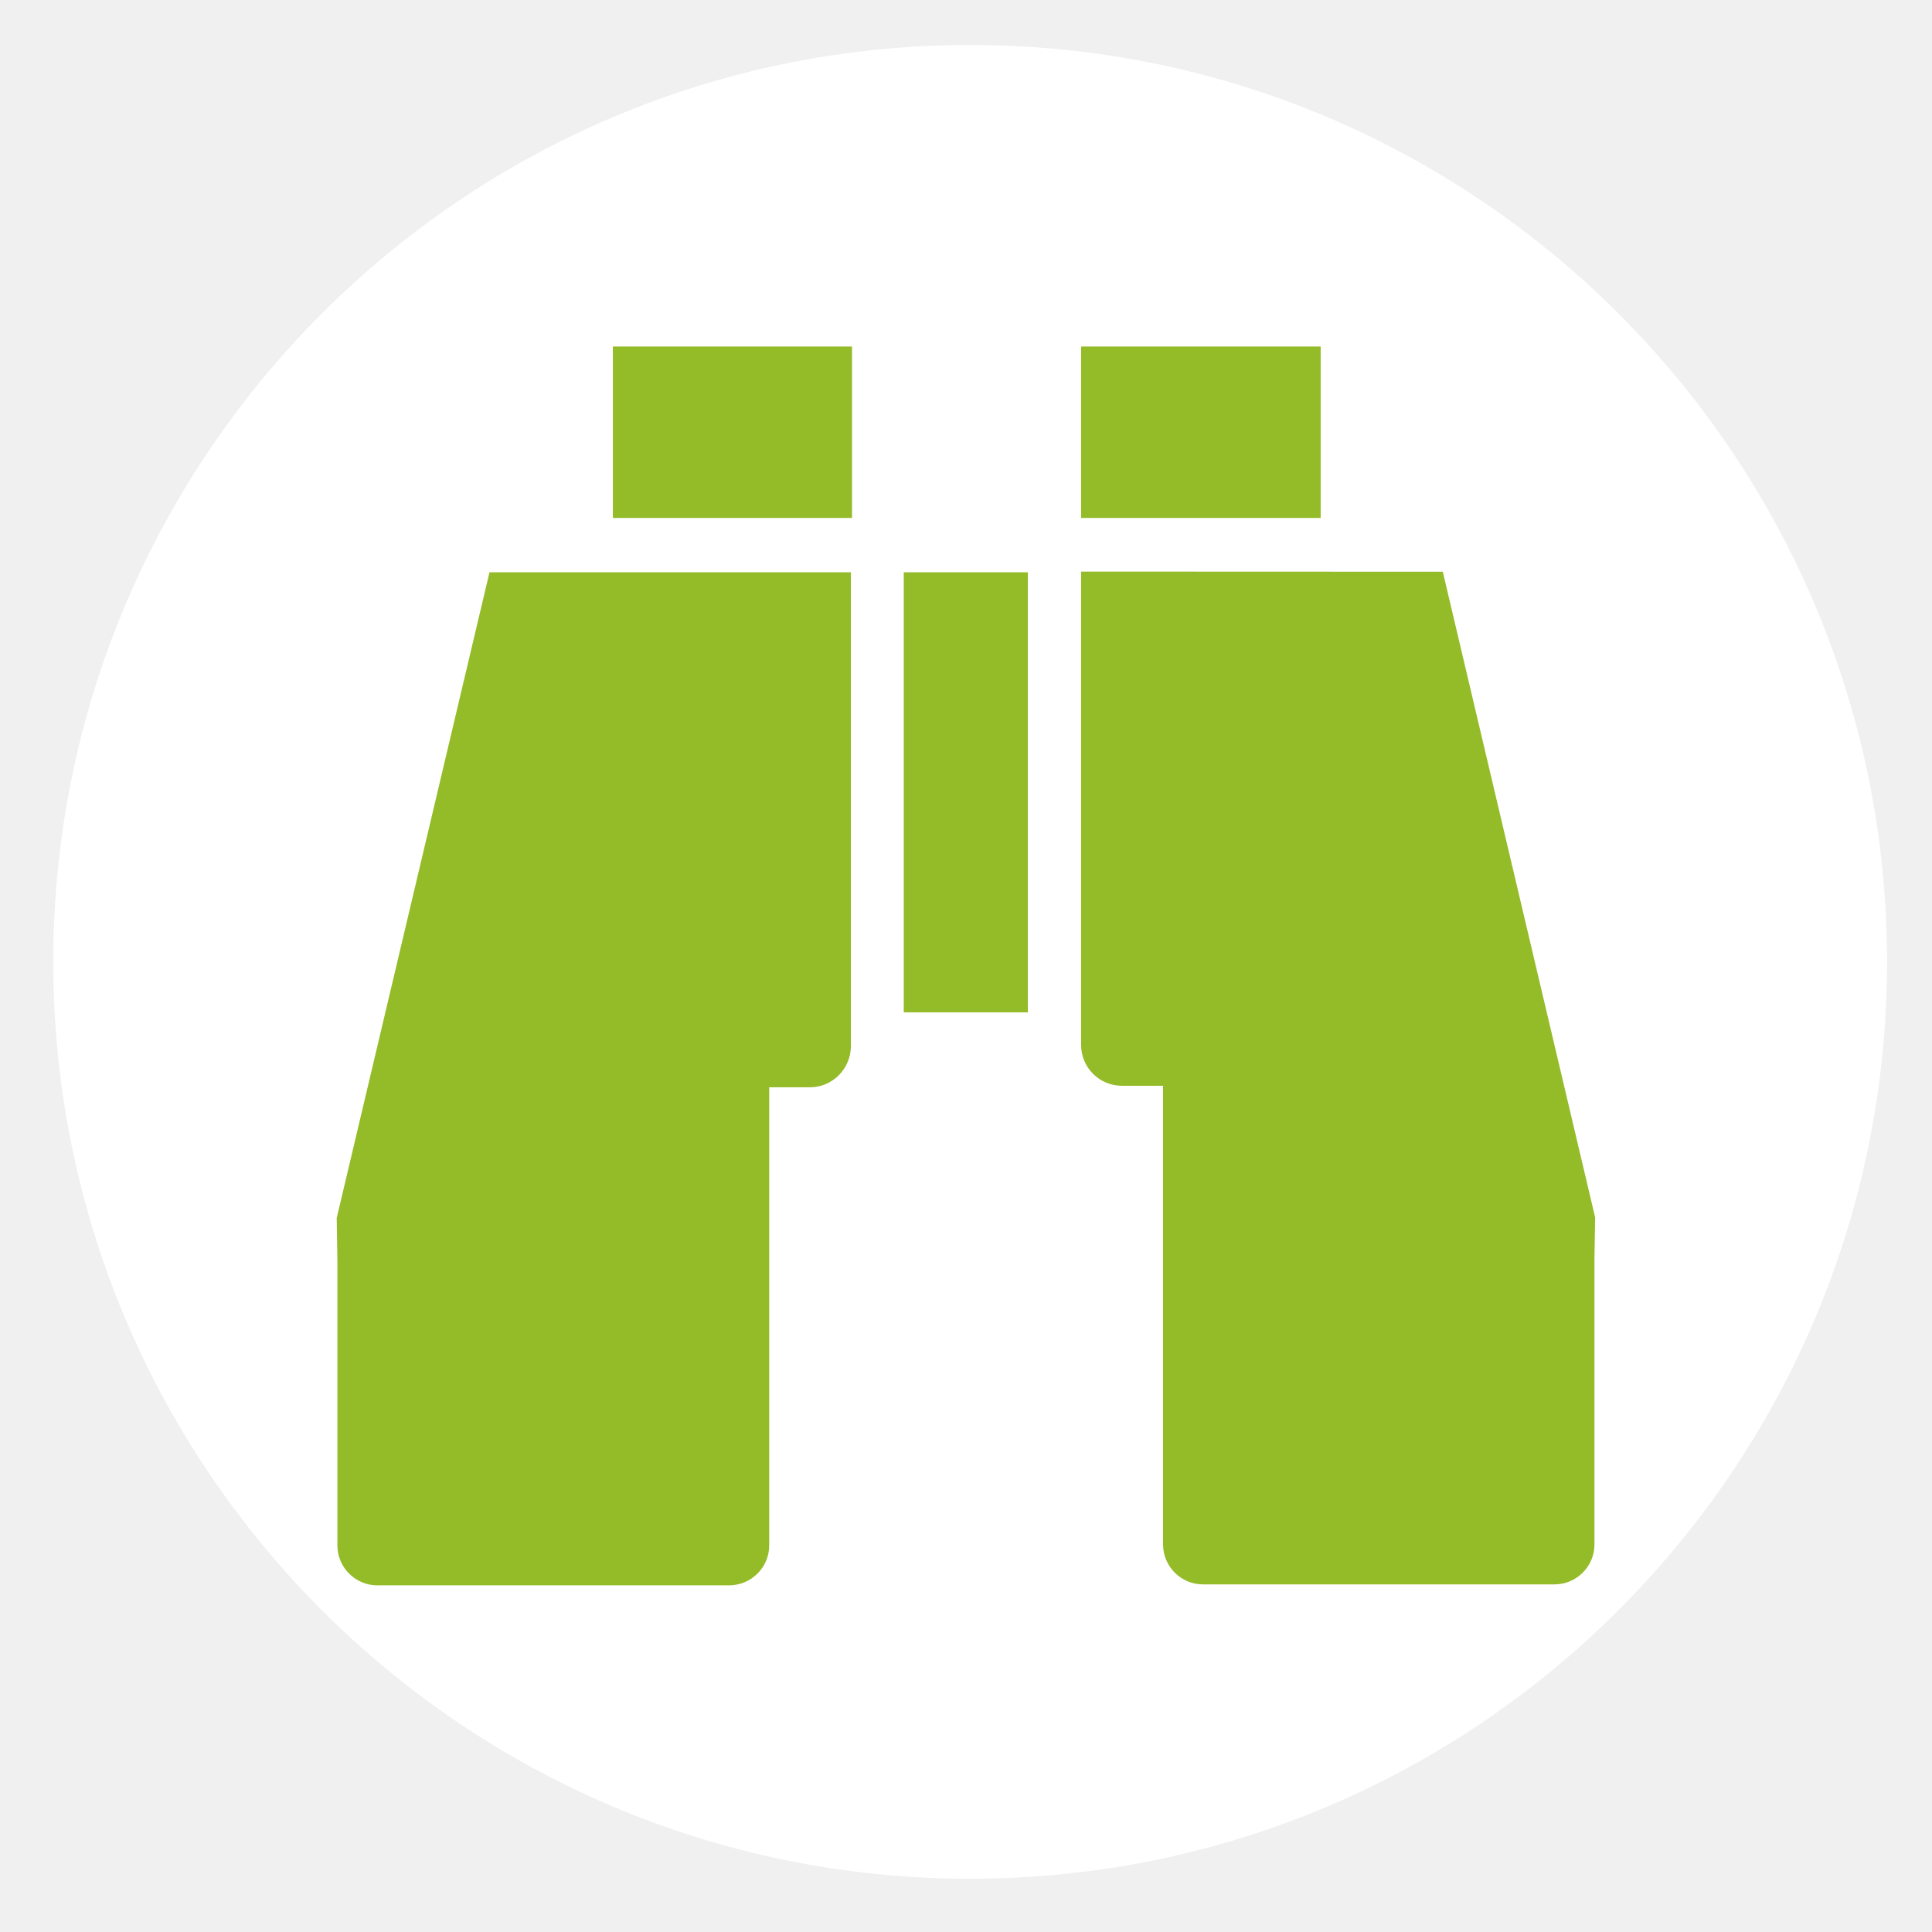
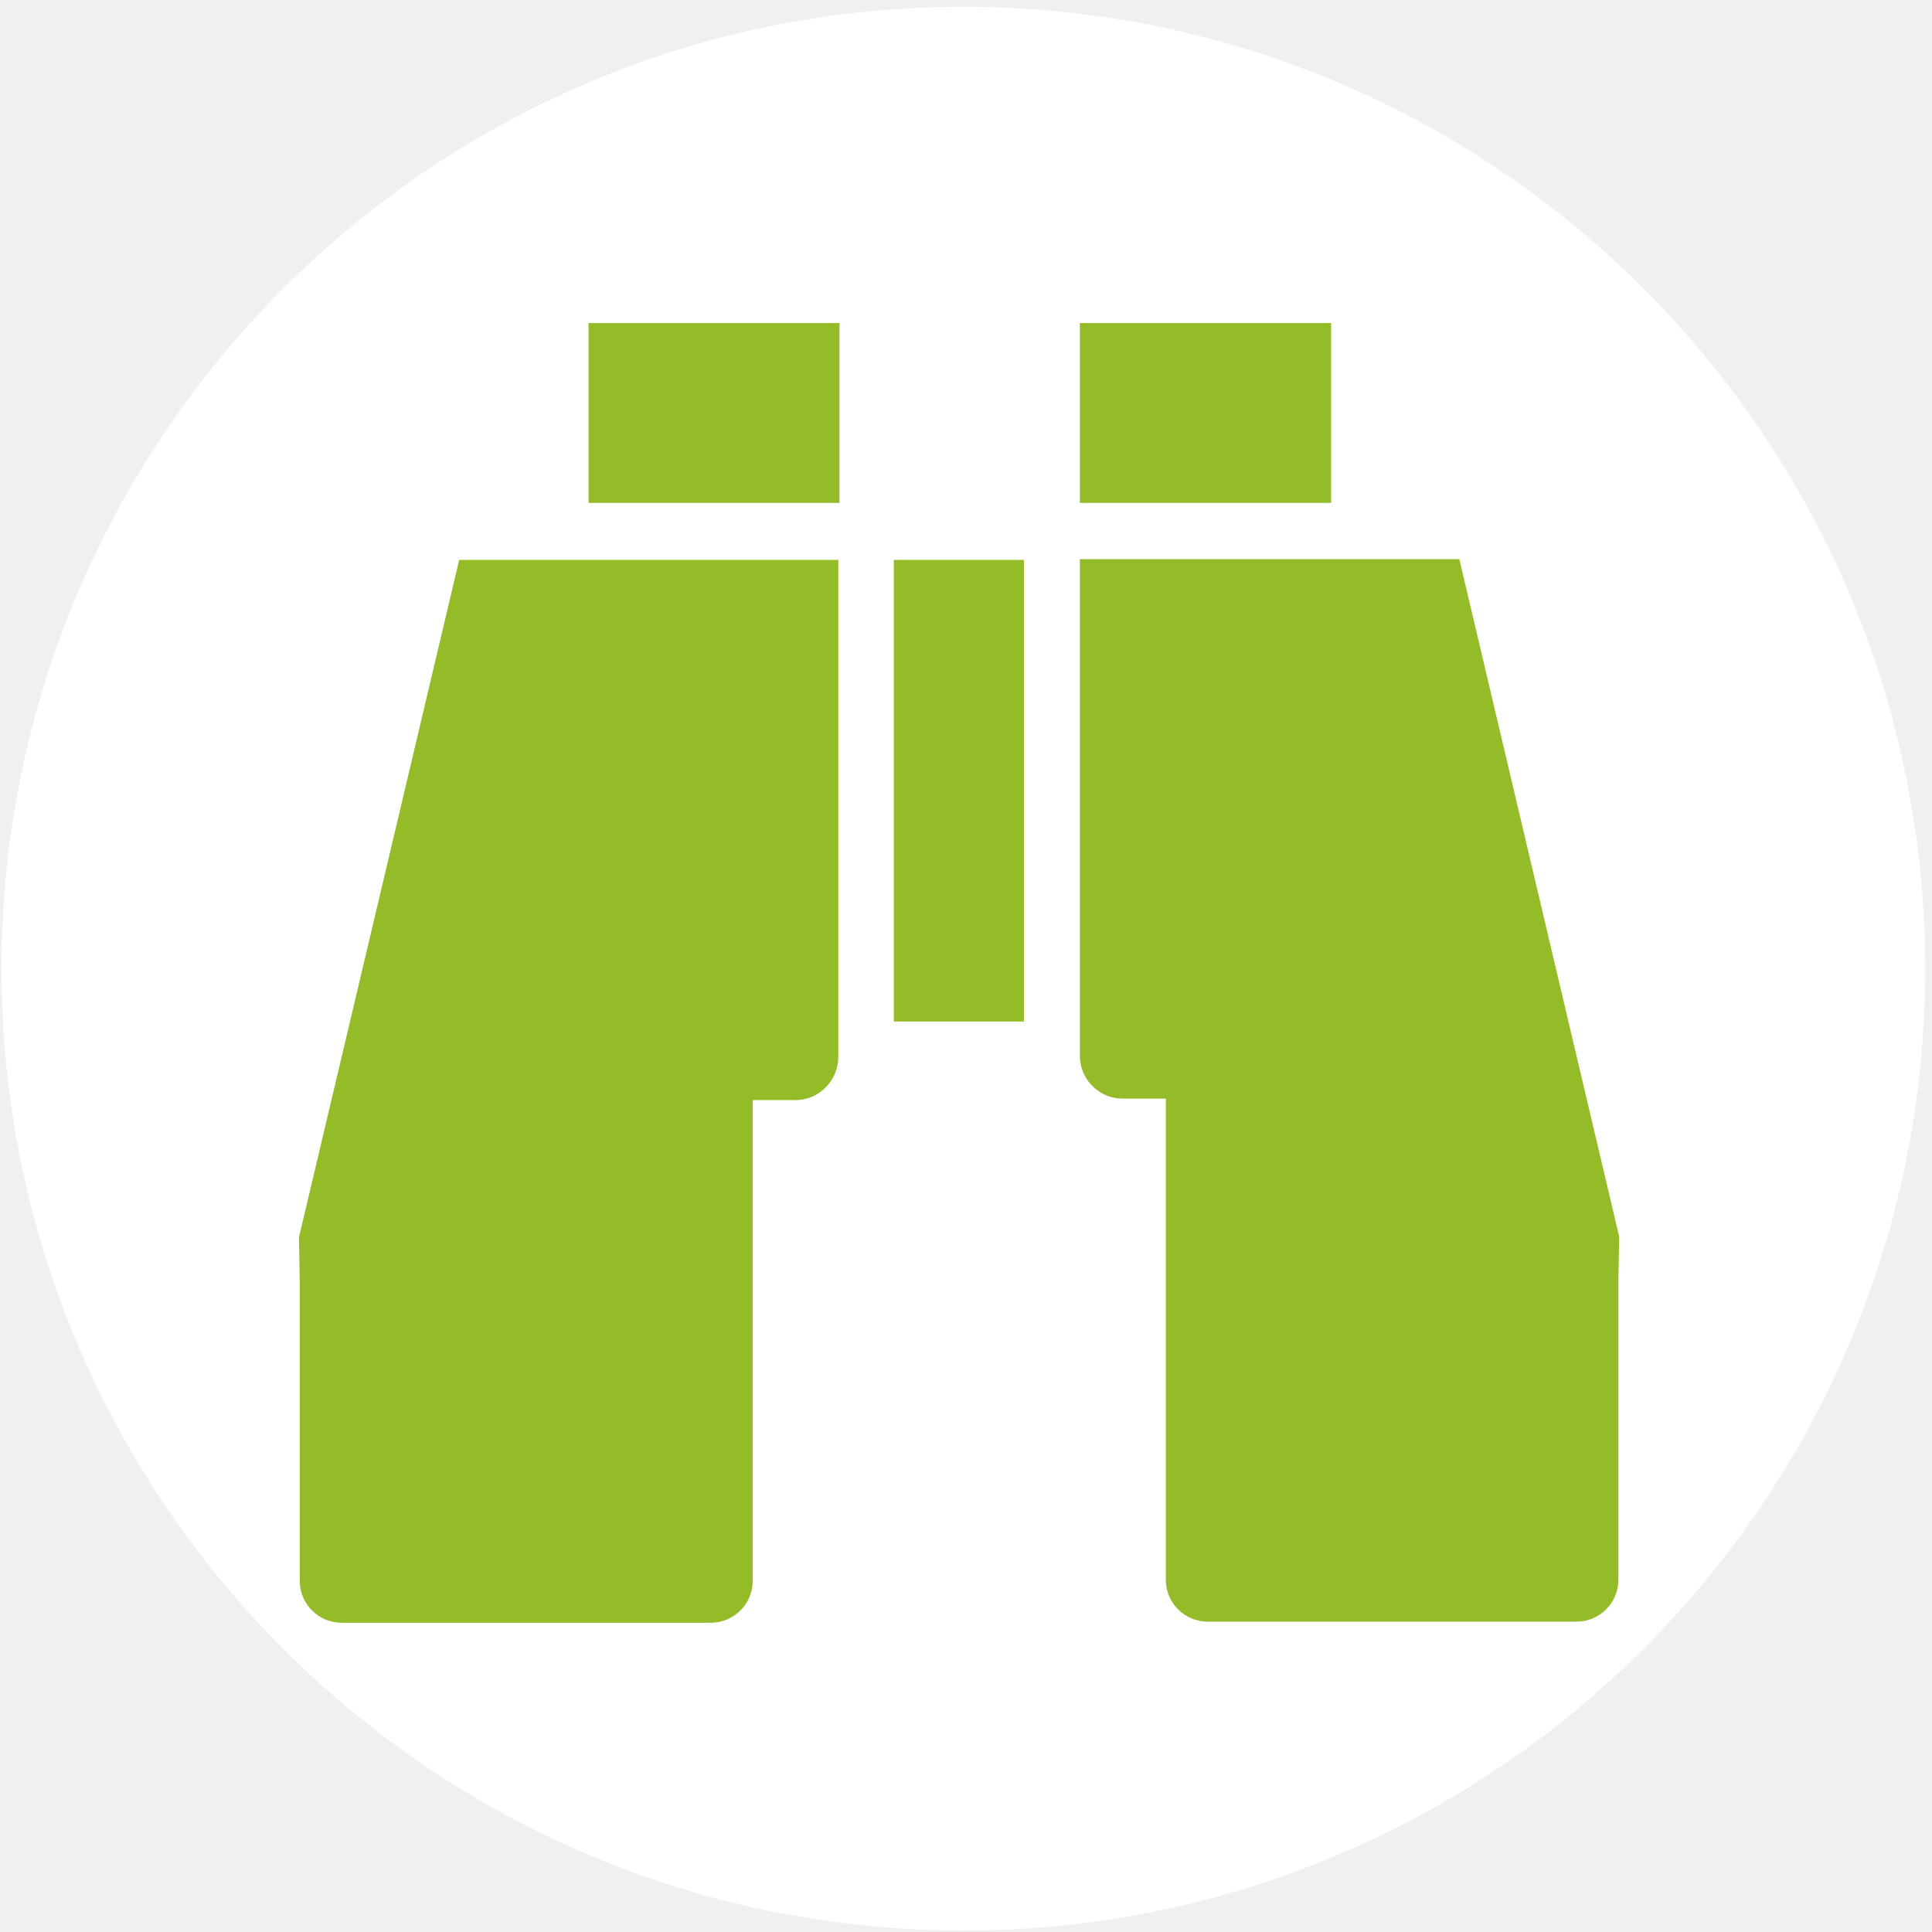
- <svg xmlns="http://www.w3.org/2000/svg" viewBox="0 0 14 14" version="1.1" id="svg3800" height="14" width="14">
+ <svg xmlns="http://www.w3.org/2000/svg" viewBox="0 0 500 500" version="1.1" id="svg3800" height="500" width="500">
  <defs id="defs3802" />
-   <circle style="fill:#ffffff;fill-opacity:1" id="path7" cx="7.03" cy="6.97" r="6.644" />
-   <path id="rect239-1" d="M 4.441,2.511 V 3.753 H 6.174 V 2.511 Z m 3.393,0 V 3.753 H 9.57 V 2.511 Z m 0,1.631 v 3.429 c 0,0.165 0.132,0.297 0.297,0.297 h 0.022 0.275 v 3.324 c 0,0.159 0.13,0.289 0.289,0.289 h 2.548 c 0.159,0 0.289,-0.13 0.289,-0.289 V 9.124 l 0.005,-0.302 -1.104,-4.679 z m -4.287,0.005 -1.107,4.679 0.005,0.305 v 2.068 c 4.9e-6,0.159 0.13,0.289 0.289,0.289 h 2.548 c 0.162,0 0.292,-0.13 0.292,-0.289 V 7.879 h 0.273 0.022 c 0.164,0 0.297,-0.135 0.297,-0.3 V 4.147 Z m 3.002,0 V 7.336 H 7.448 V 4.147 Z" style="fill:#94bb28;fill-opacity:1;stroke-width:1.382" />
+   <circle style="fill:#ffffff;fill-opacity:1;stroke-width:37.467" id="path7" cx="249.316" cy="250.684" r="248.93" />
+   <path id="rect239-1" d="M 152.318,83.604 V 130.141 h 64.936 V 83.604 Z m 127.142,0 V 130.141 h 65.037 V 83.604 Z m 0,61.106 v 128.483 c 0,6.164 4.963,11.128 11.126,11.128 h 0.809 10.317 v 124.538 c 0,5.956 4.867,10.825 10.823,10.825 h 95.483 c 5.956,0 10.823,-4.868 10.823,-10.825 v -77.495 l 0.199,-11.331 -41.369,-175.324 z m -160.621,0.187 -41.47,175.324 0.203,11.432 v 77.494 c 1.84e-4,5.957 4.867,10.825 10.823,10.825 h 95.483 c 6.059,0 10.924,-4.868 10.924,-10.825 V 284.71 h 10.216 0.809 c 6.163,0 11.126,-5.066 11.126,-11.229 V 144.896 Z m 112.475,0 v 119.479 h 33.682 V 144.896 Z" style="fill:#94bb28;fill-opacity:1;stroke-width:51.793" />
</svg>
